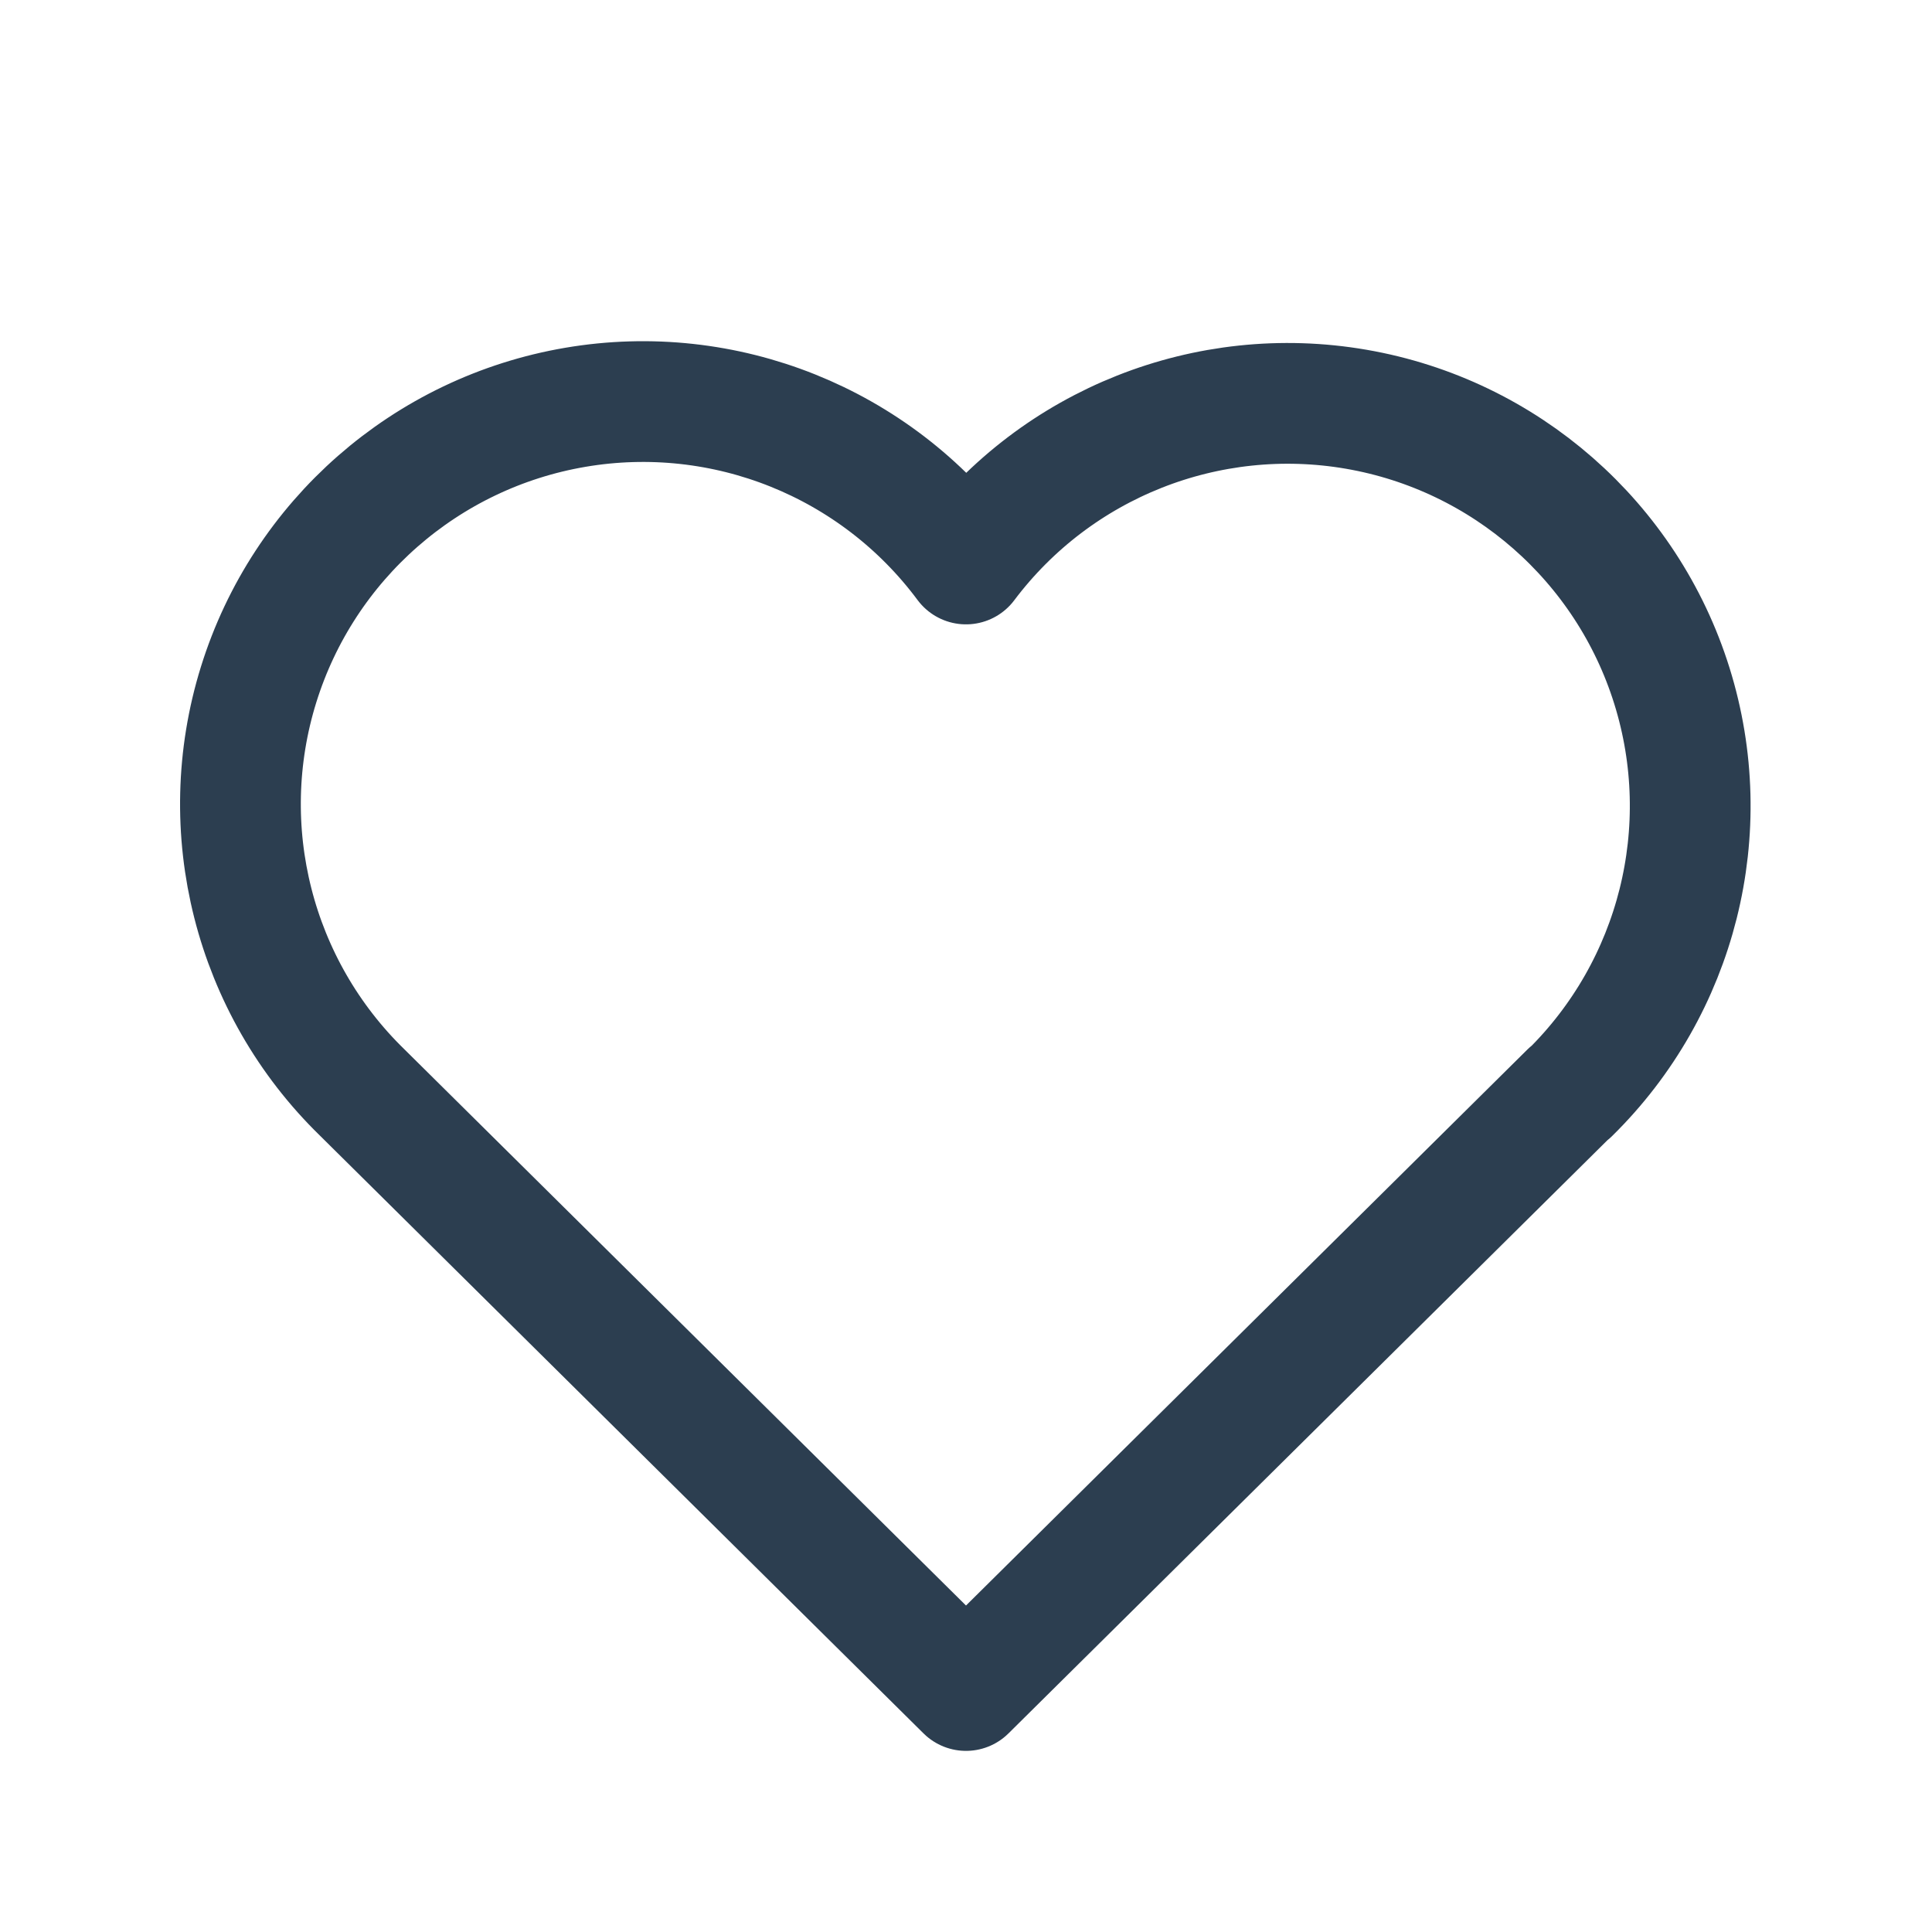
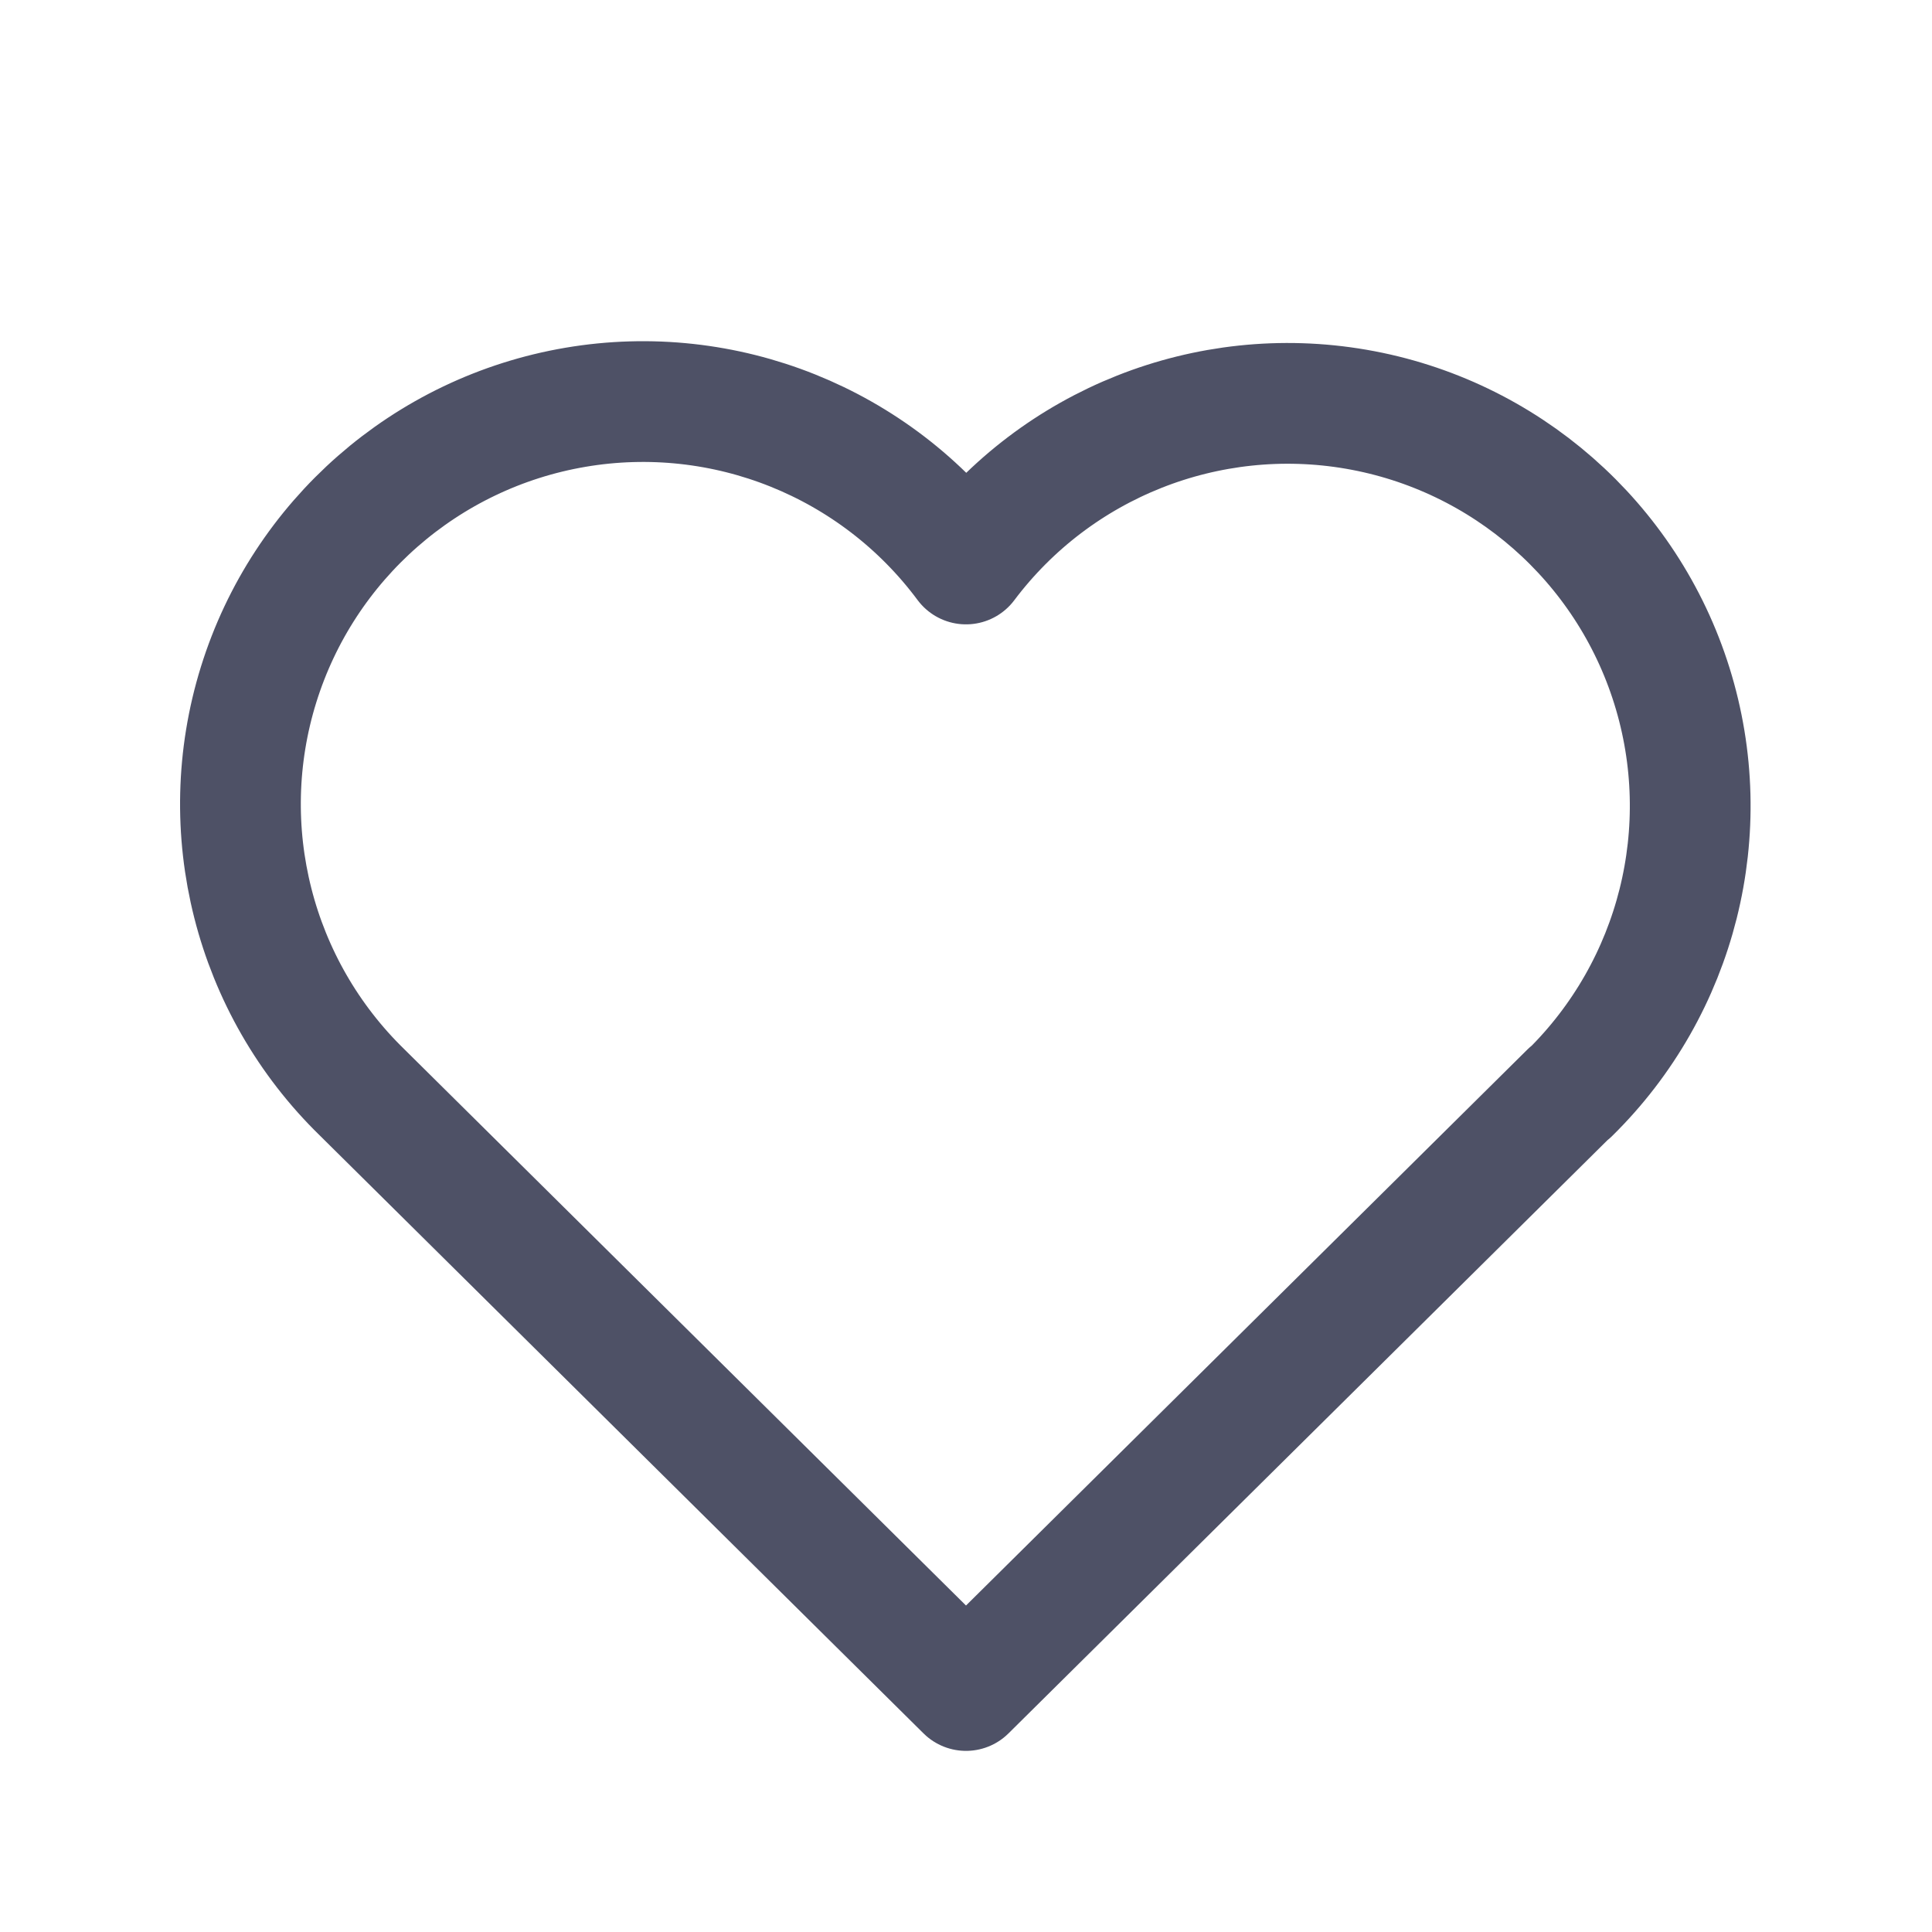
- <svg xmlns="http://www.w3.org/2000/svg" class="icon icon-tabler icon-tabler-heart" width="44" height="44" viewBox="0 0 24 24" stroke-width="1.5" stroke="#2c3e50" fill="none" stroke-linecap="round" stroke-linejoin="round">
+ <svg xmlns="http://www.w3.org/2000/svg" class="icon icon-tabler icon-tabler-heart" width="44" height="44" viewBox="0 0 24 24" stroke-width="1.5" stroke="#4E5166" fill="none" stroke-linecap="round" stroke-linejoin="round">
  <path stroke="none" d="M0 0h24v24H0z" fill="none" />
  <path d="M19.5 13.572l-7.5 7.428l-7.5 -7.428m0 0a5 5 0 1 1 7.5 -6.566a5 5 0 1 1 7.5 6.572" />
</svg>
